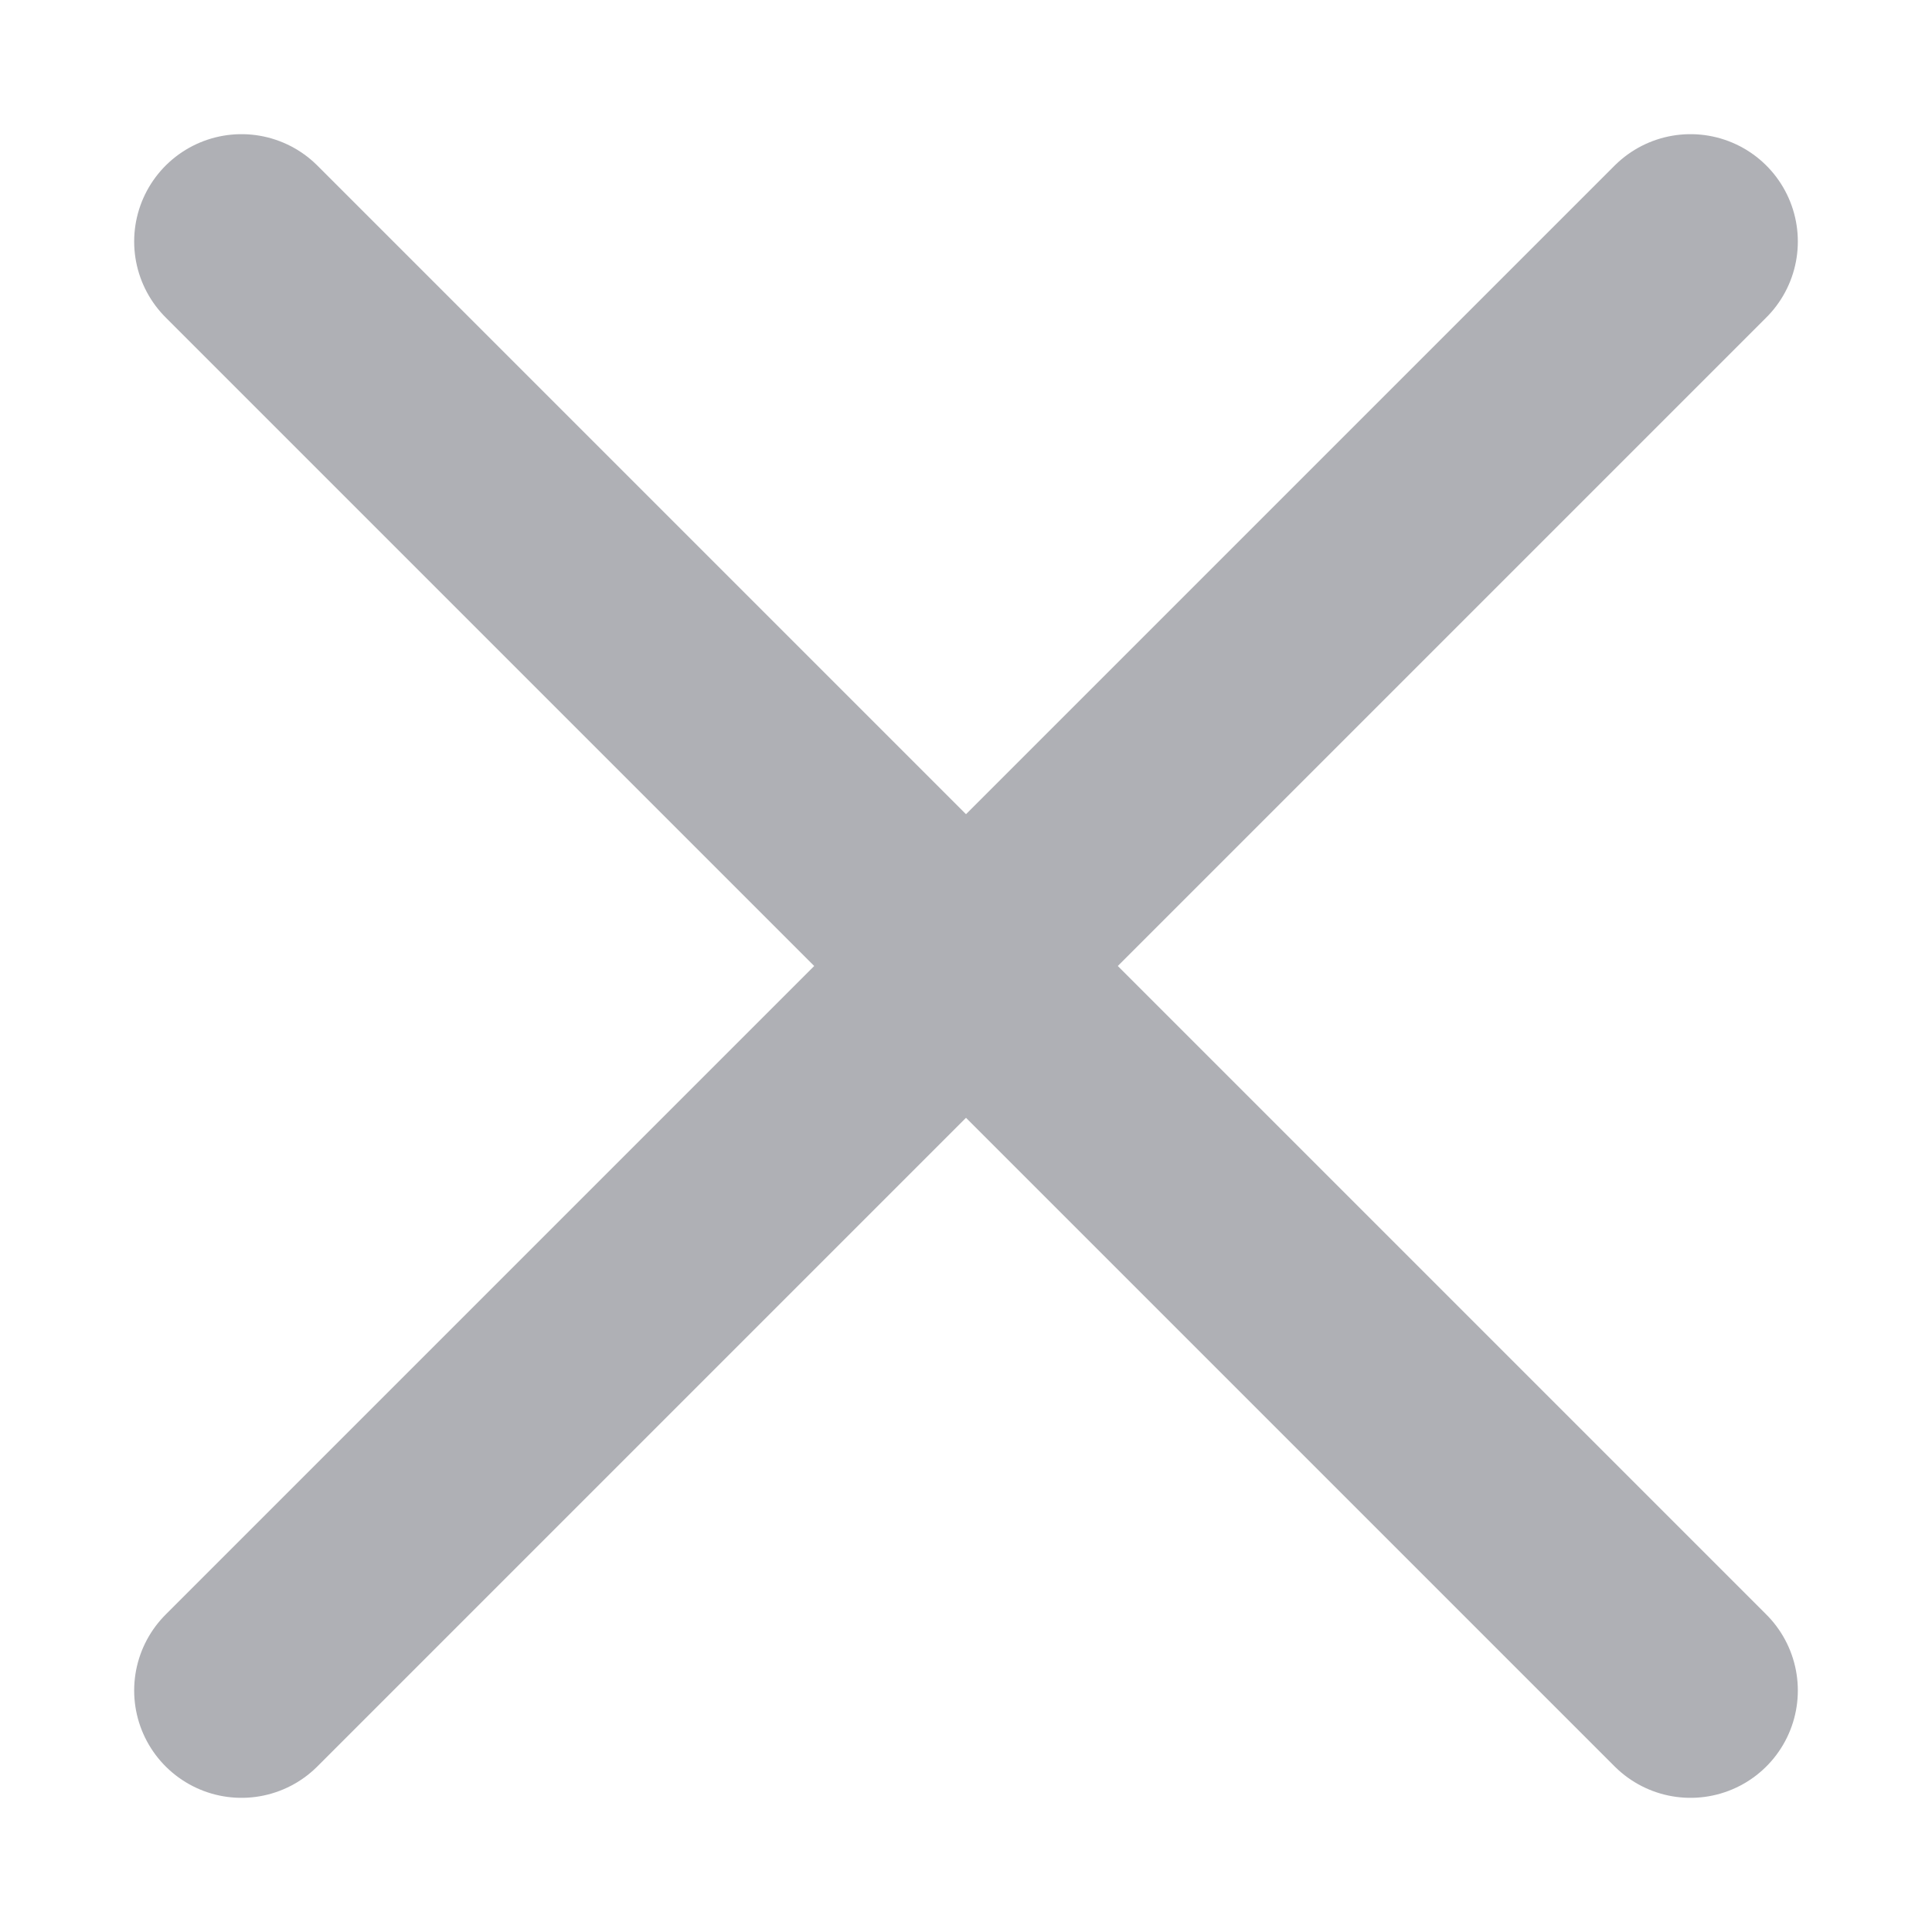
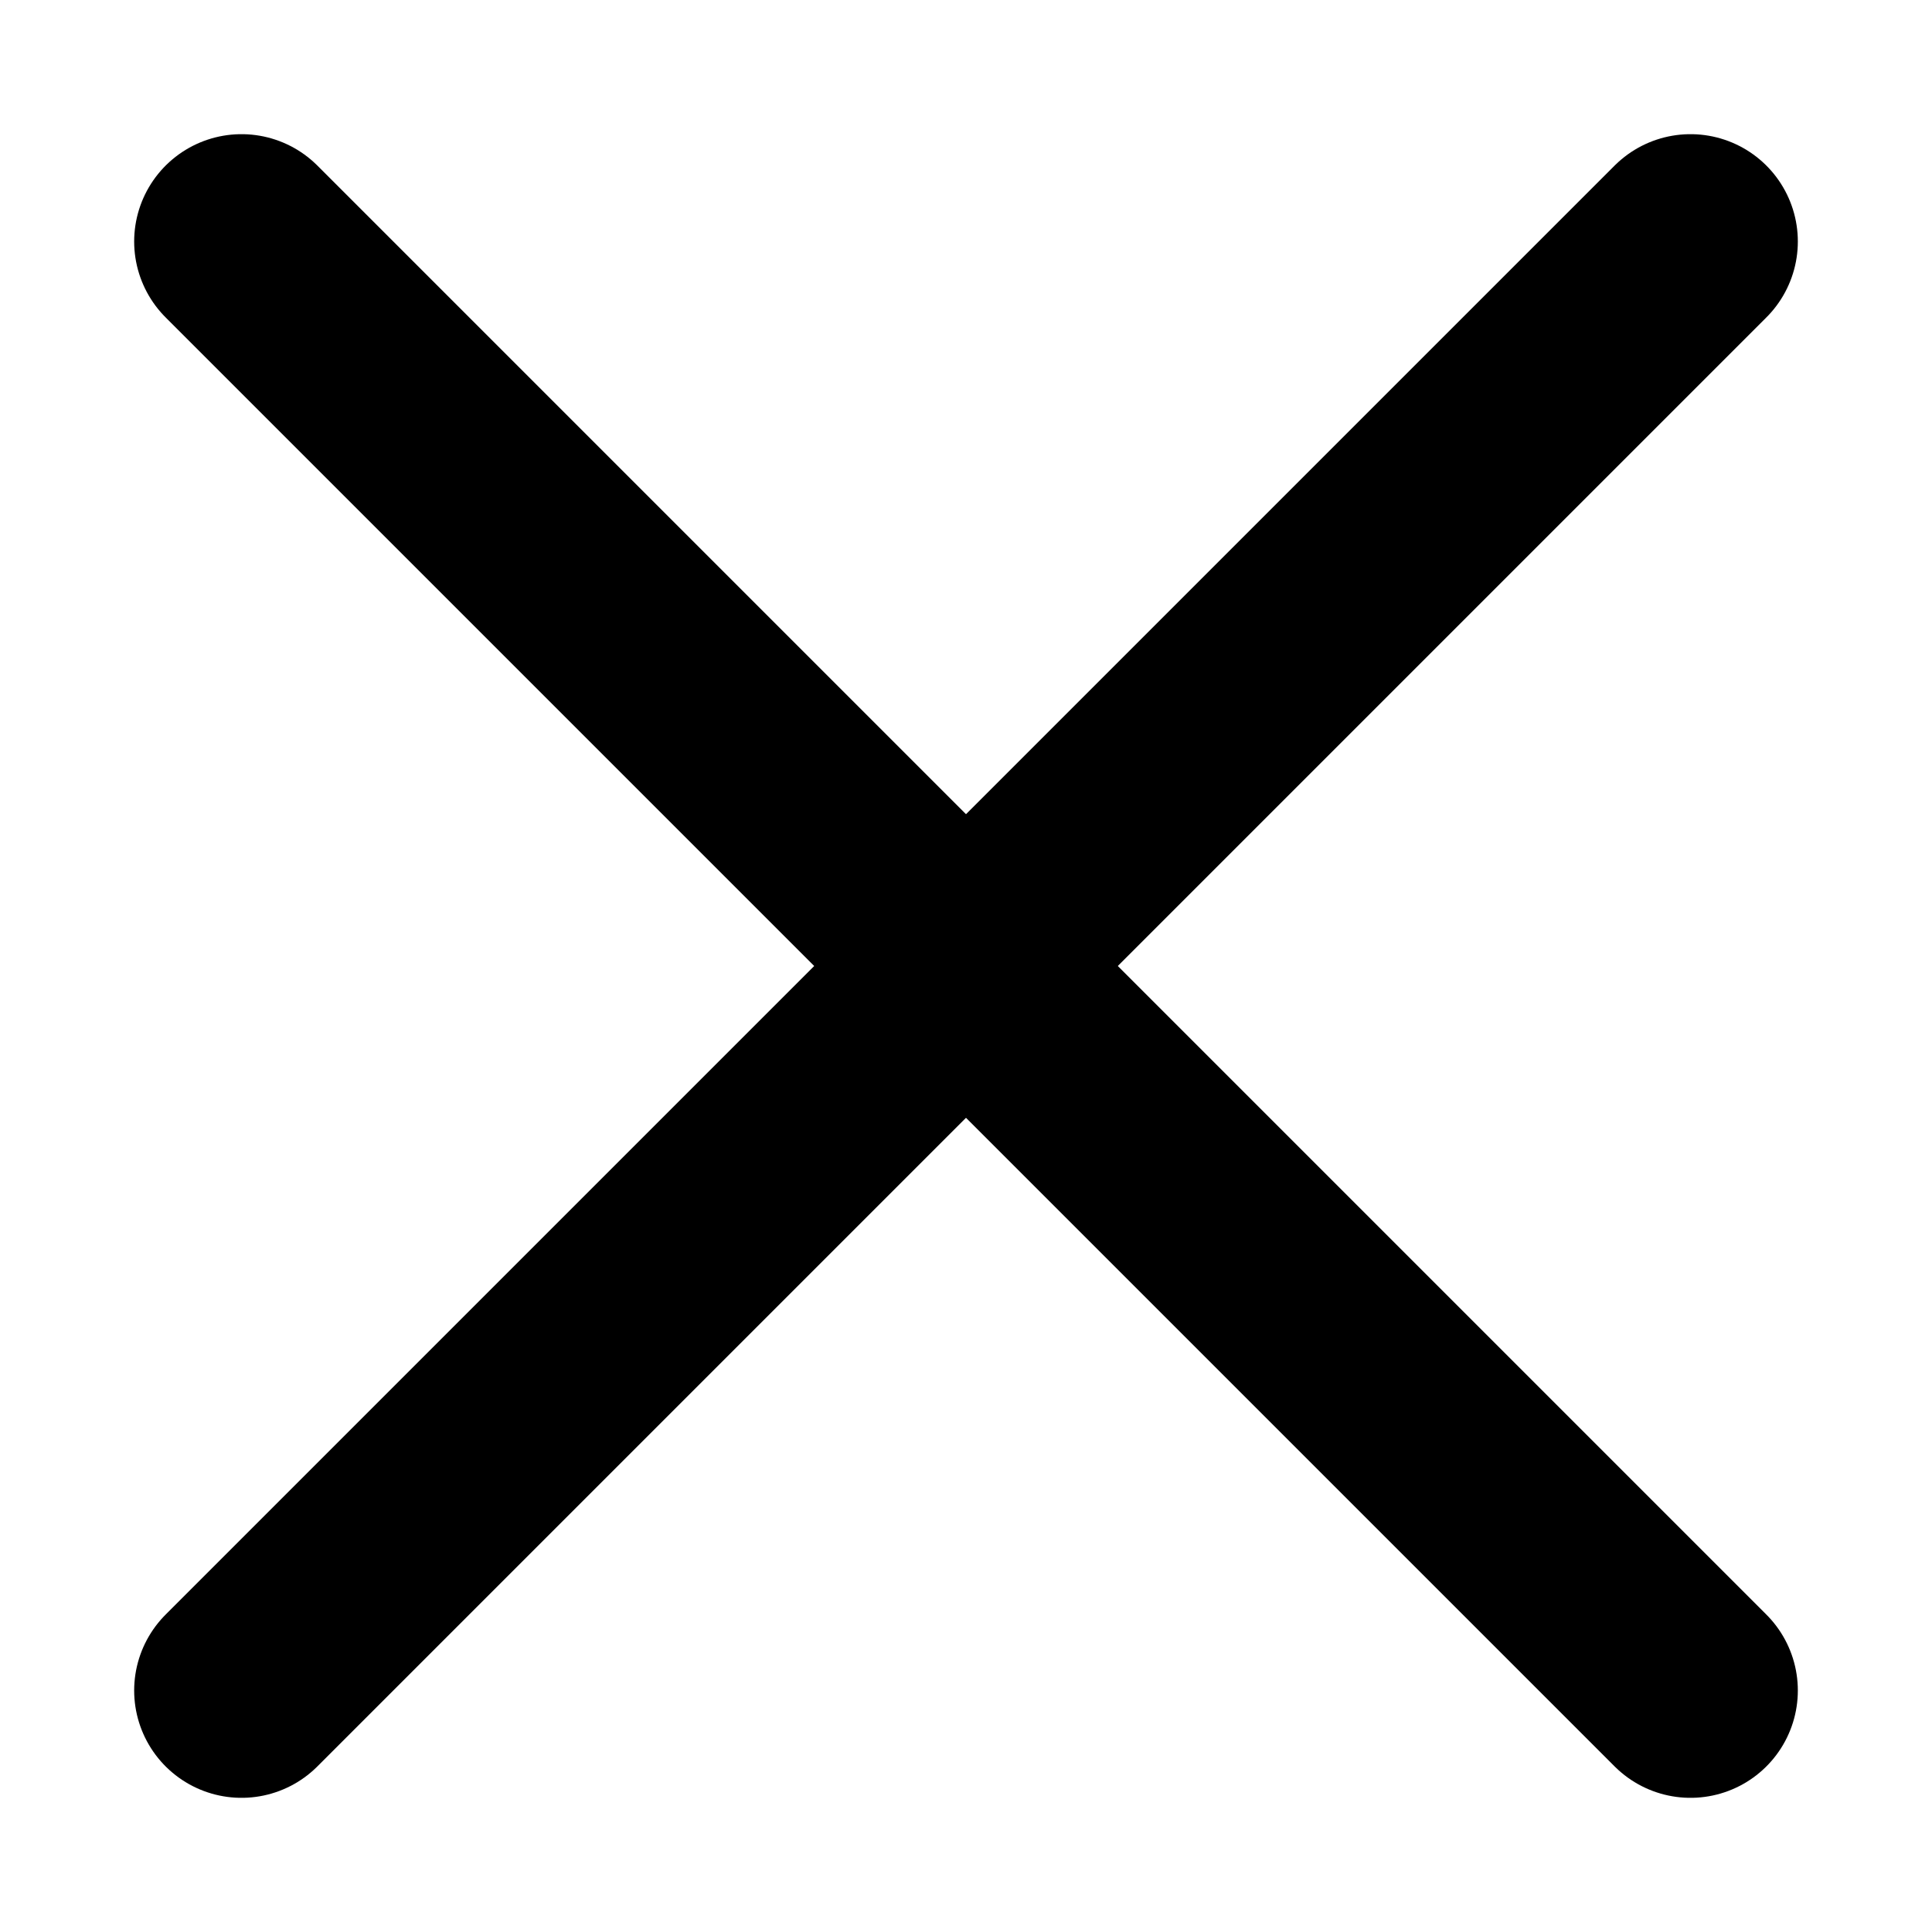
<svg xmlns="http://www.w3.org/2000/svg" width="9" height="9" viewBox="0 0 9 9" fill="none">
-   <path d="M7.875 1.125L1.125 7.875" stroke="#AFB0B5" stroke-linecap="round" stroke-linejoin="round" />
-   <path d="M1.125 1.125L7.875 7.875" stroke="#AFB0B5" stroke-linecap="round" stroke-linejoin="round" />
+   <path d="M7.875 1.125L1.125 7.875" stroke="#000000" stroke-linecap="round" stroke-linejoin="round" />
+   <path d="M1.125 1.125L7.875 7.875" stroke="#000000" stroke-linecap="round" stroke-linejoin="round" />
</svg>
